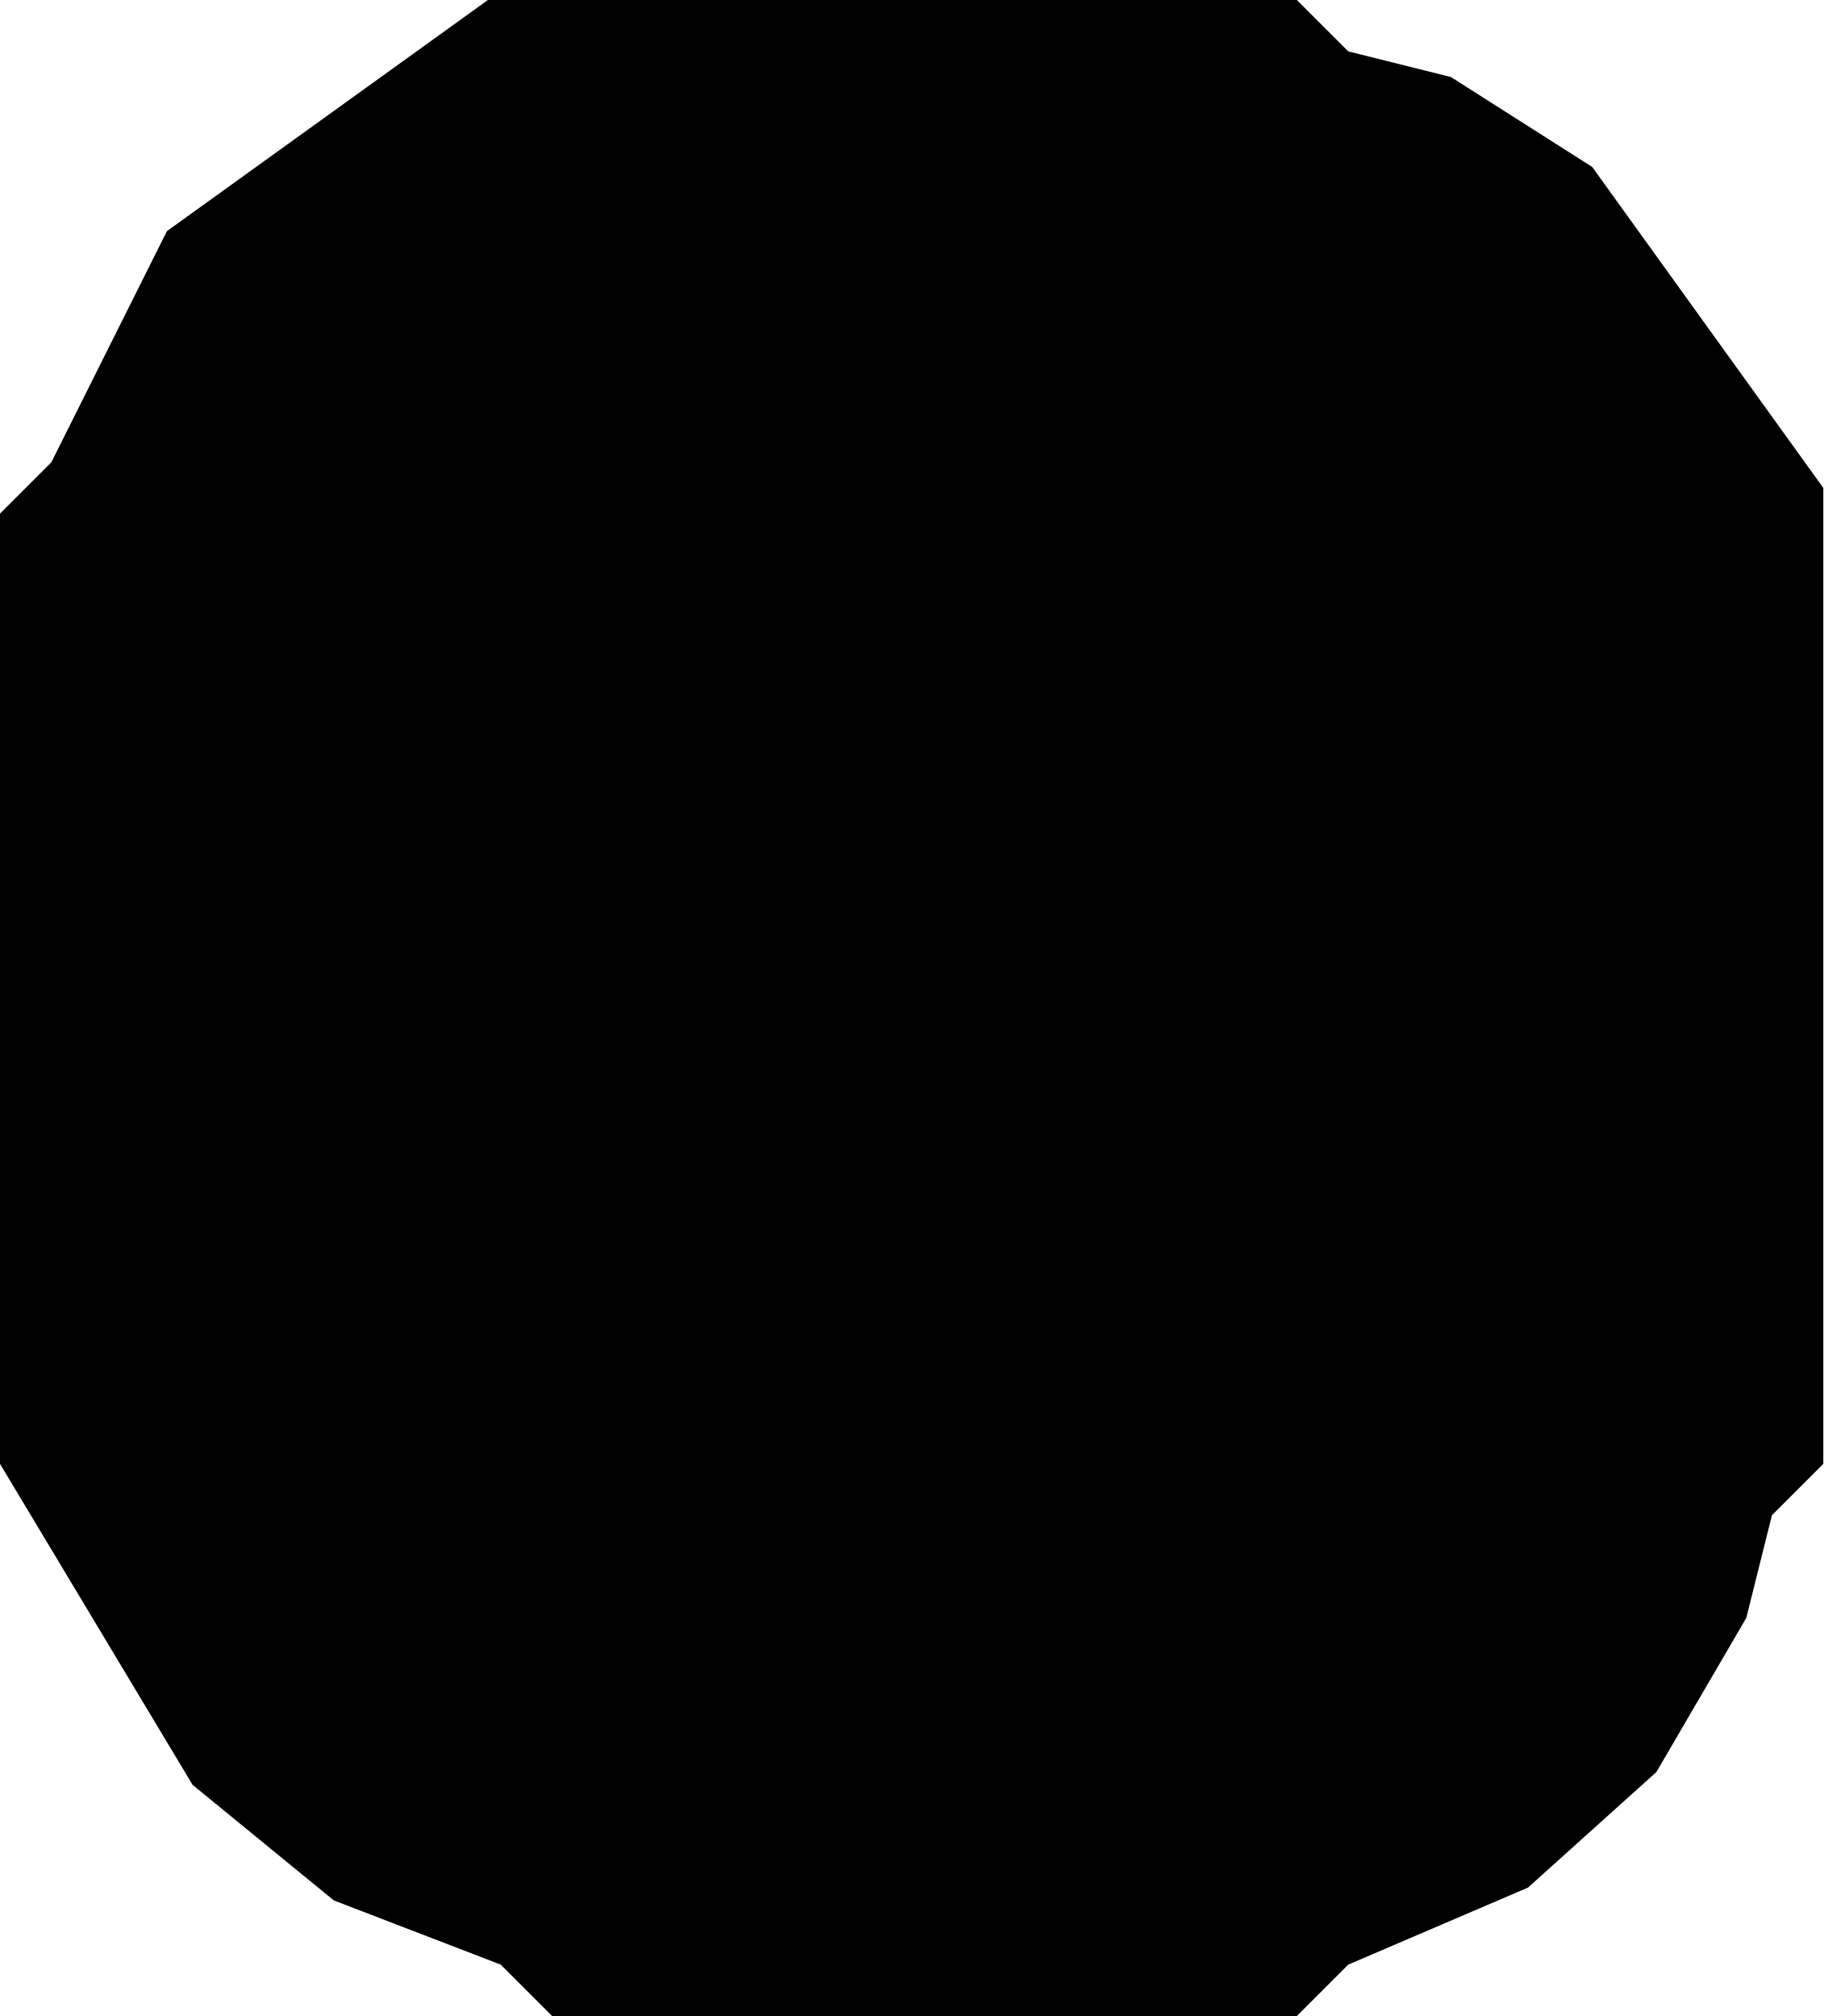
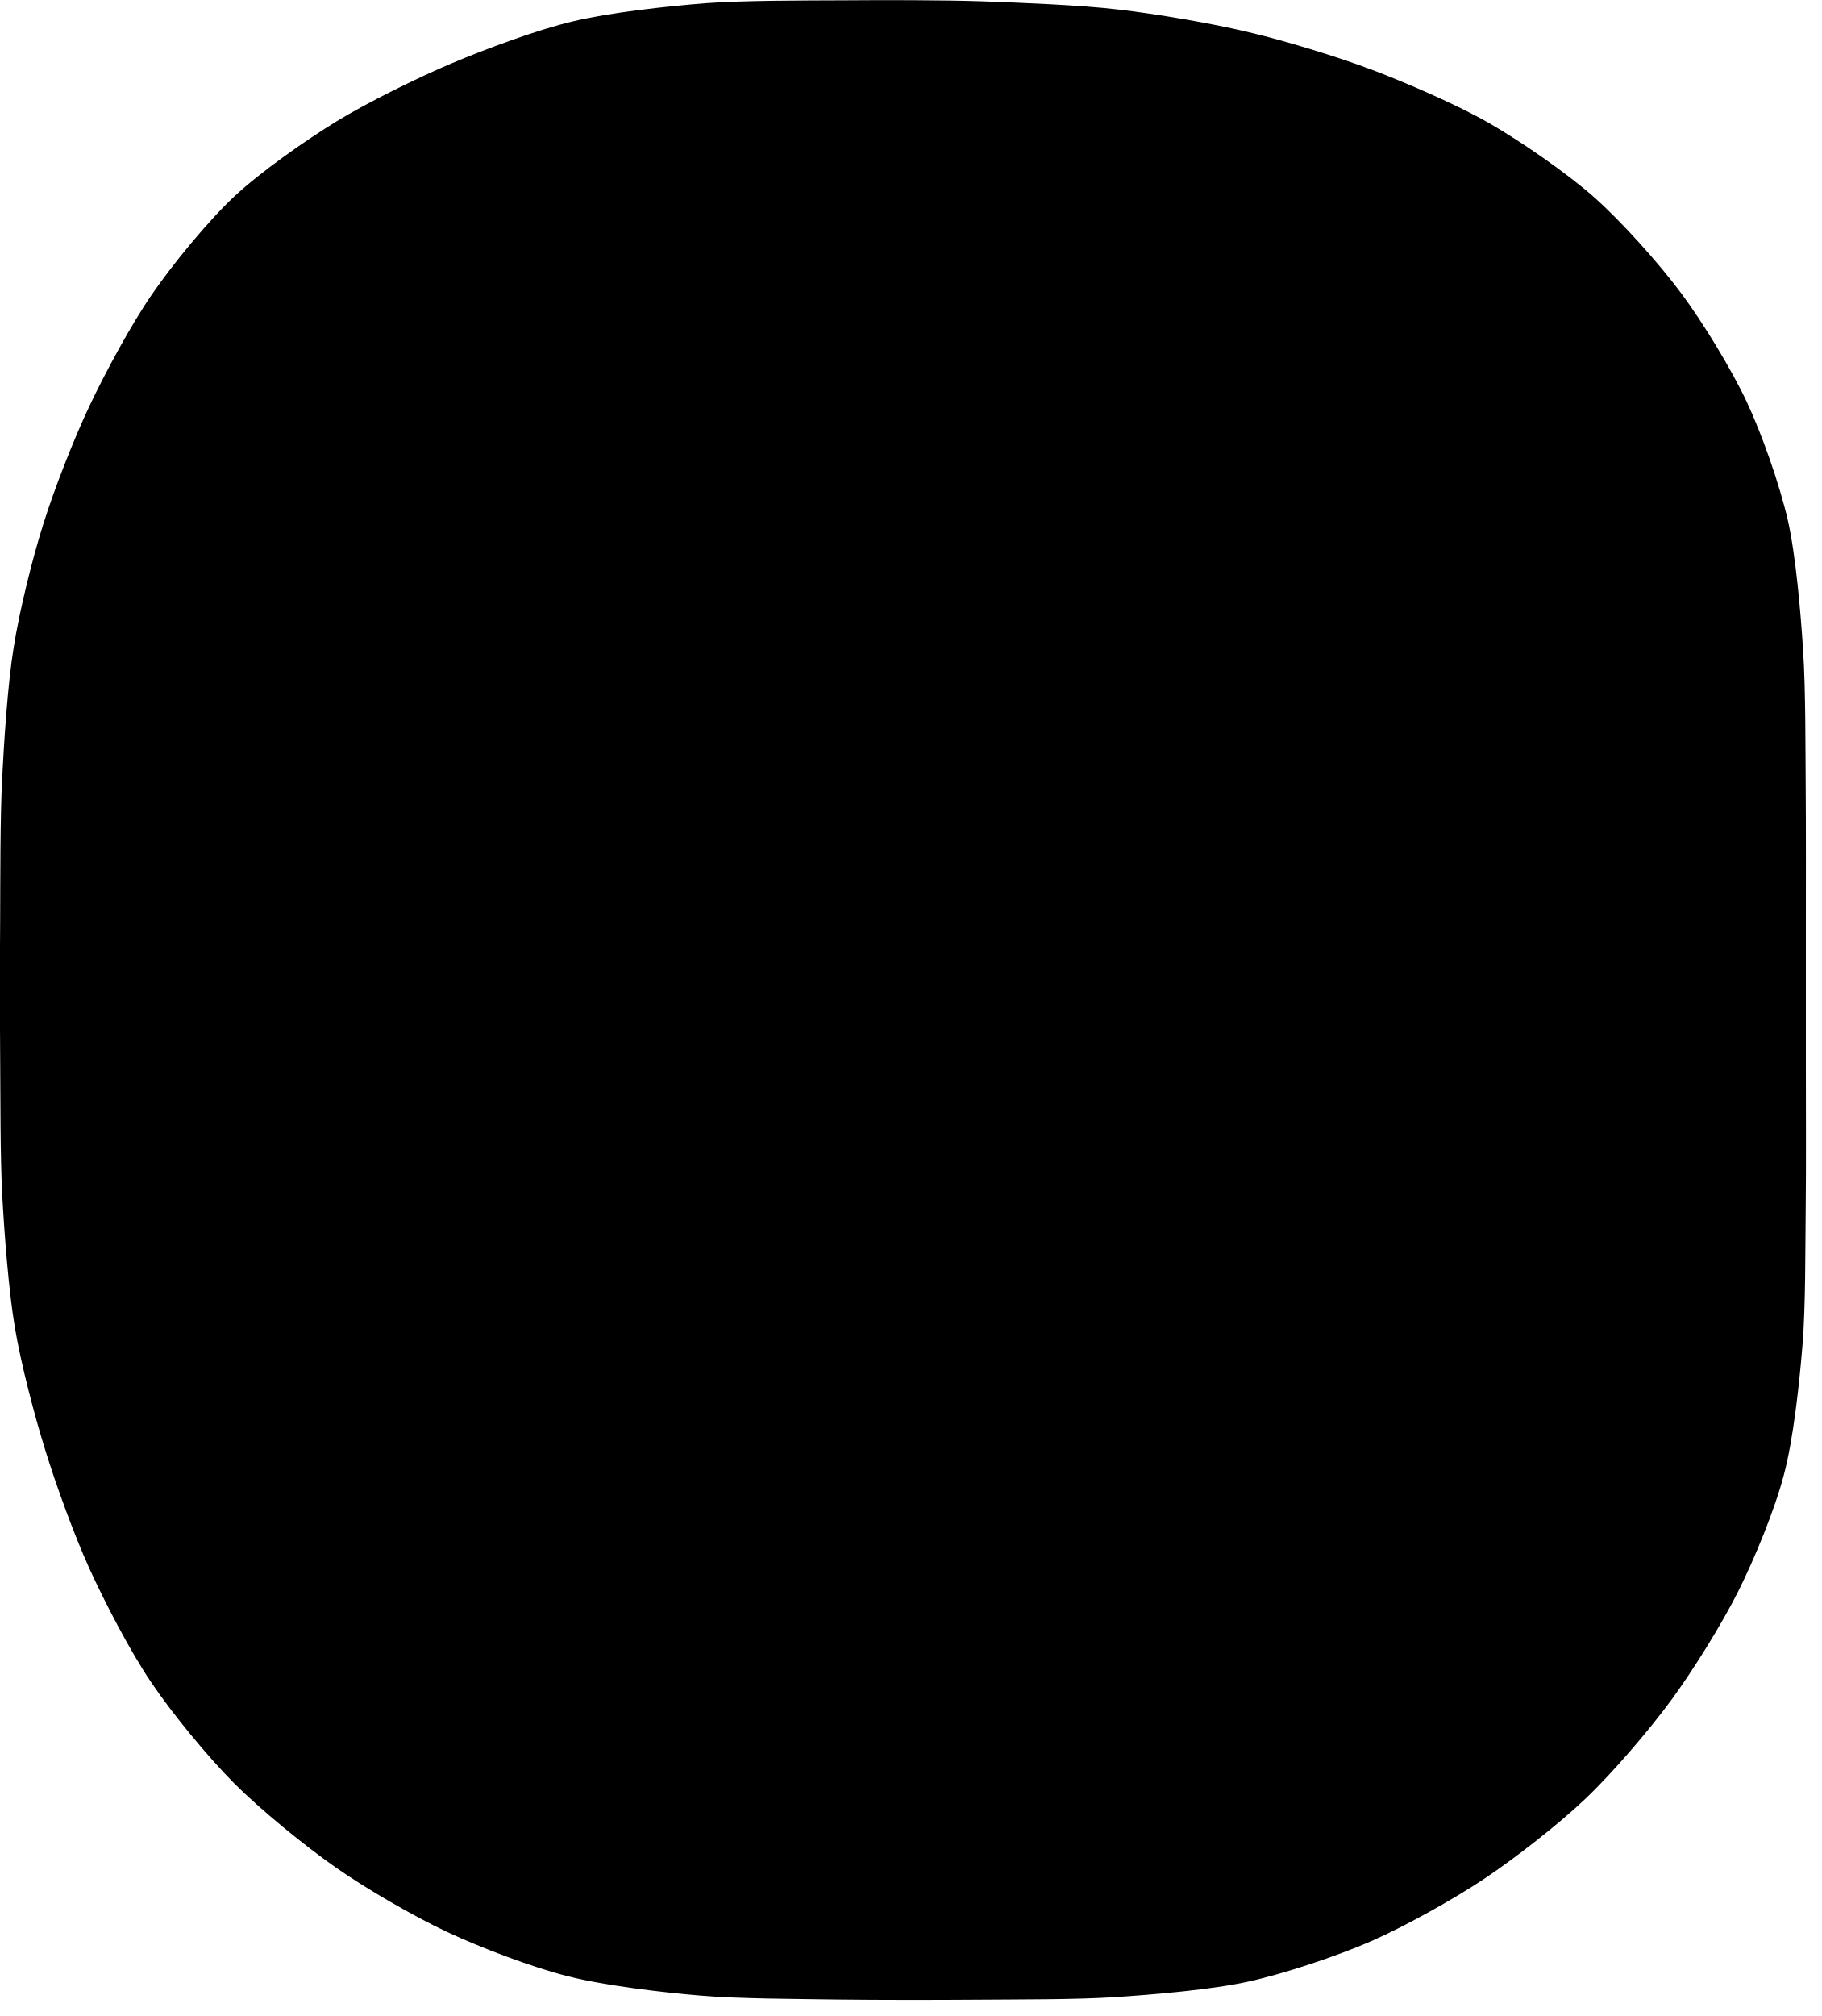
- <svg xmlns="http://www.w3.org/2000/svg" viewBox="0 0 142 157" role="img" aria-label="previous track button silhouette">
-   <path fill="currentColor" d="M 38 0 L 13 18 L 4 36 L 0 40 L 0 114 L 15 139 L 26 148 L 39 153 L 43 157 L 101 157 L 105 153 L 119 147 L 129 138 L 136 126 L 138 118 L 142 114 L 142 38 L 124 13 L 113 6 L 105 4 L 101 0 Z" />
+ <svg xmlns="http://www.w3.org/2000/svg" viewBox="0 0 113 125" role="img" aria-label="previous-track button silhouette">
+   <path fill="currentColor" d="M 35.55,1.32 C 33.29,1.85 30.09,3.05 27.98,3.94 C 25.88,4.83 22.81,6.34 20.88,7.52 C 18.95,8.70 16.17,10.65 14.53,12.18 C 12.89,13.72 10.72,16.37 9.44,18.23 C 8.15,20.09 6.52,23.12 5.55,25.17 C 4.58,27.21 3.36,30.34 2.69,32.48 C 2.01,34.63 1.21,37.85 0.85,40.13 C 0.48,42.40 0.25,45.93 0.13,48.34 C 0.01,50.74 0.02,54.44 0.01,56.91 C -0.01,59.38 -0.01,63.08 0.01,65.55 C 0.03,68.02 0.01,71.72 0.14,74.12 C 0.27,76.52 0.54,80.04 0.92,82.30 C 1.30,84.57 2.14,87.78 2.81,89.92 C 3.47,92.07 4.62,95.23 5.56,97.29 C 6.50,99.35 8.08,102.40 9.37,104.30 C 10.65,106.21 12.89,108.93 14.52,110.57 C 16.16,112.21 18.89,114.44 20.78,115.76 C 22.67,117.09 25.66,118.82 27.73,119.79 C 29.80,120.76 32.99,121.98 35.24,122.54 C 37.48,123.11 41.00,123.53 43.39,123.73 C 45.79,123.94 49.48,123.94 51.94,123.98 C 54.40,124.01 58.11,124.01 60.58,123.99 C 63.04,123.97 66.75,123.99 69.16,123.83 C 71.57,123.67 75.14,123.37 77.41,122.87 C 79.68,122.37 82.93,121.28 85.02,120.37 C 87.12,119.45 90.12,117.78 92.04,116.50 C 93.95,115.23 96.71,113.08 98.37,111.49 C 100.04,109.90 102.31,107.24 103.66,105.40 C 105.01,103.56 106.81,100.66 107.81,98.66 C 108.81,96.66 110.07,93.62 110.64,91.43 C 111.22,89.25 111.60,85.78 111.79,83.40 C 111.99,81.03 111.96,77.32 111.99,74.86 C 112.02,72.40 112.00,68.69 112.00,66.22 C 112.00,63.74 112.00,60.05 112.00,57.57 C 112.00,55.09 112.01,51.39 111.99,48.92 C 111.97,46.46 111.99,42.75 111.83,40.36 C 111.68,37.98 111.38,34.47 110.88,32.25 C 110.37,30.04 109.28,26.93 108.33,24.91 C 107.38,22.89 105.61,19.98 104.25,18.16 C 102.90,16.34 100.57,13.74 98.87,12.23 C 97.16,10.72 94.32,8.76 92.35,7.63 C 90.38,6.50 87.24,5.14 85.10,4.33 C 82.96,3.52 79.68,2.52 77.42,1.99 C 75.17,1.45 71.72,0.86 69.35,0.59 C 66.99,0.31 63.36,0.17 60.91,0.08 C 58.47,0.00 54.76,-0.00 52.30,0.02 C 49.84,0.03 46.14,0.02 43.73,0.20 C 41.33,0.39 37.80,0.78 35.55,1.32 Z" />
</svg>
